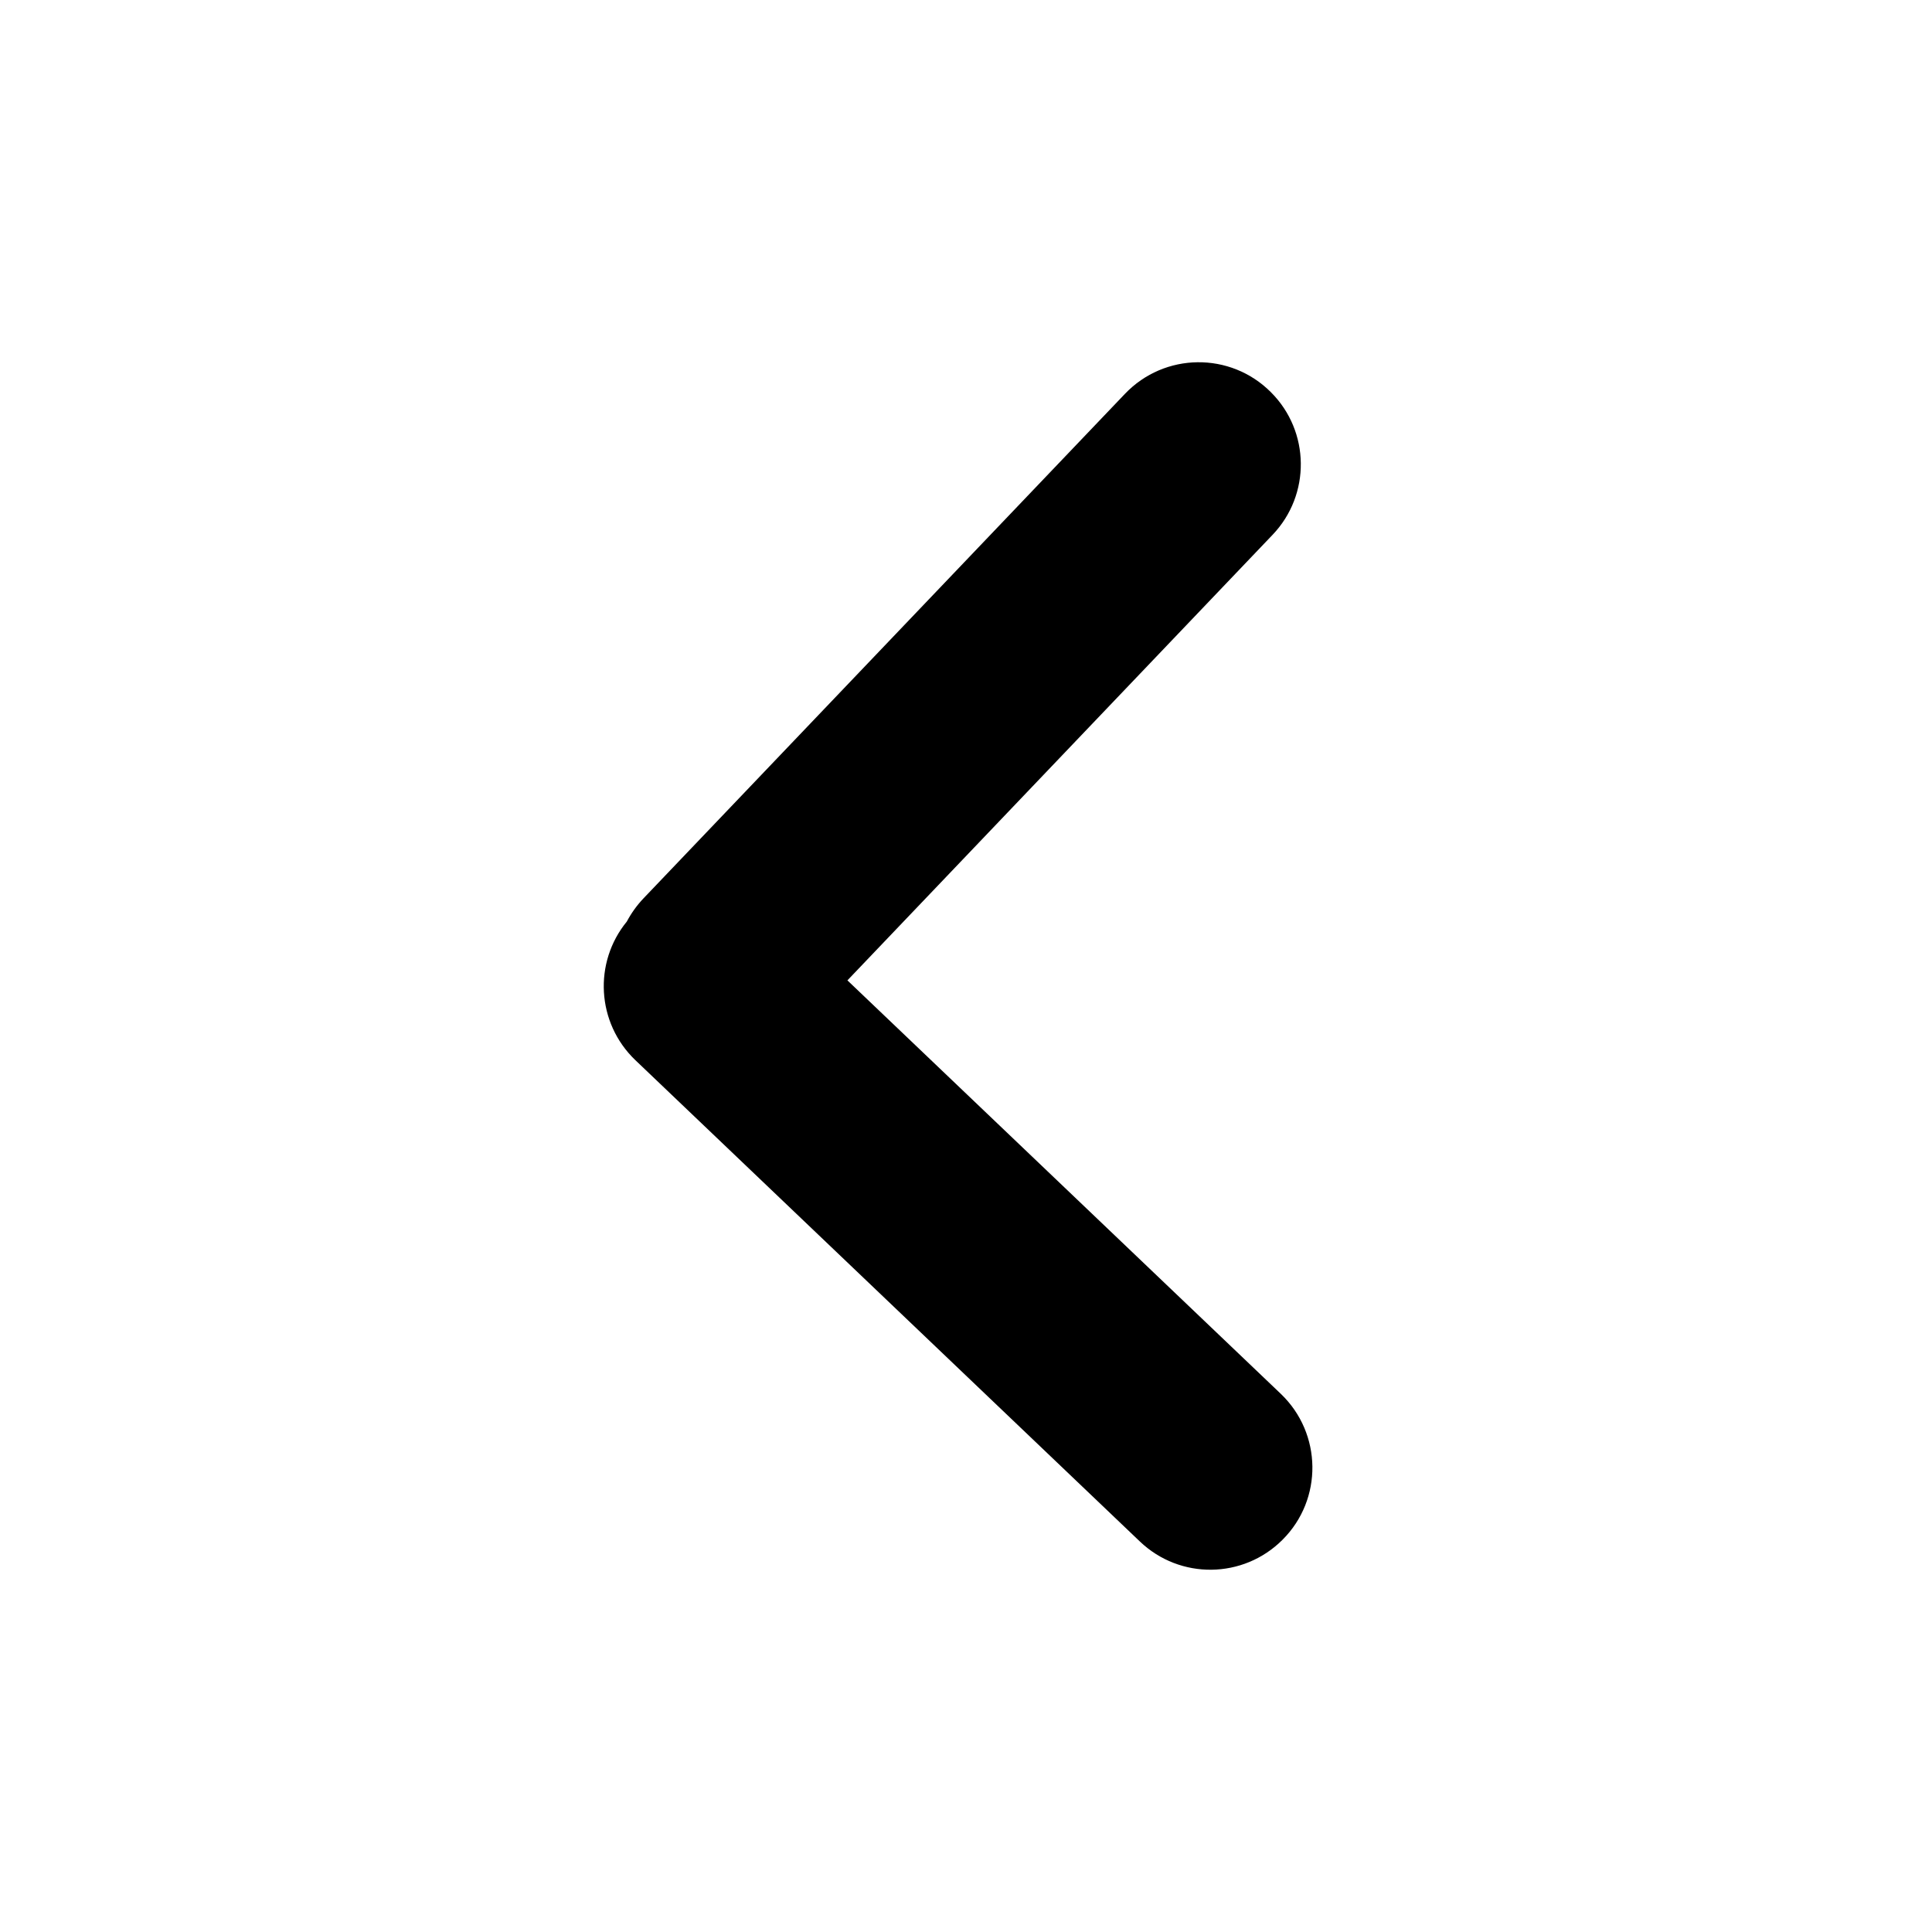
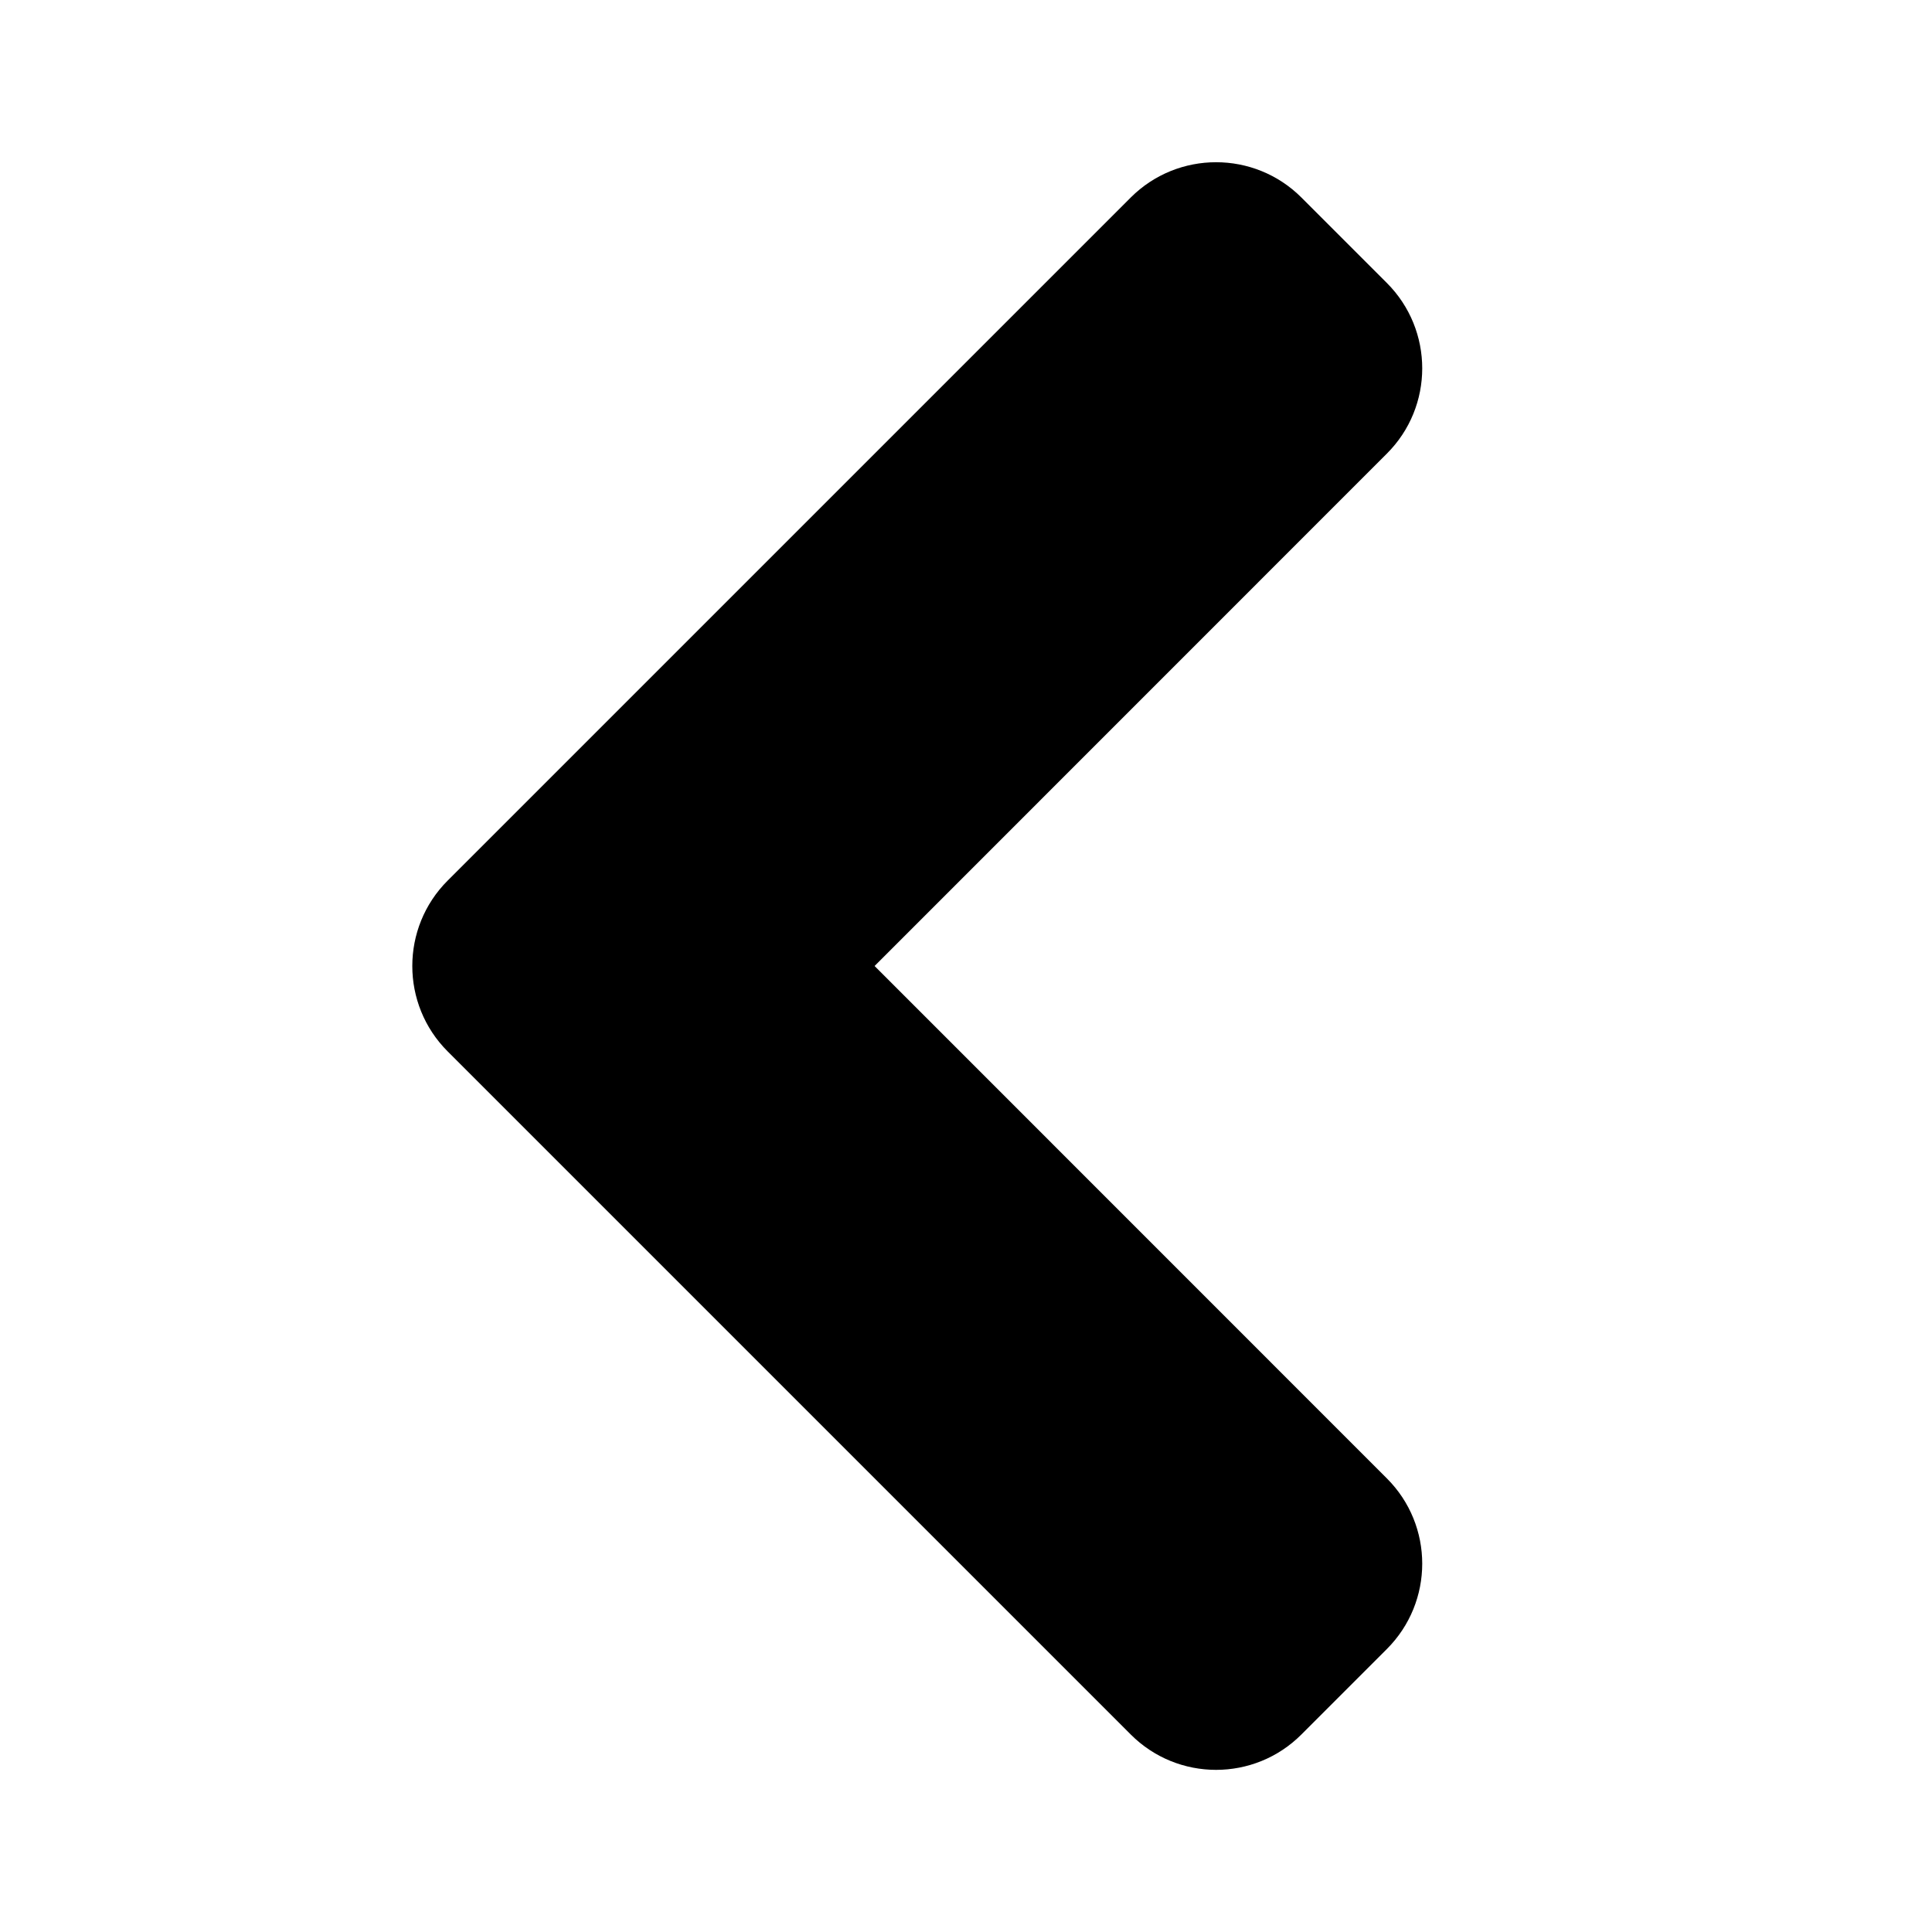
<svg xmlns="http://www.w3.org/2000/svg" width="16" height="16" viewBox="0 0 16 16" fill="none">
-   <path fill-rule="evenodd" clip-rule="evenodd" d="M10.621 12.752C10.957 12.417 10.95 11.871 10.607 11.543L7.018 8.119L10.539 4.429C10.856 4.097 10.85 3.572 10.525 3.248C10.19 2.912 9.644 2.918 9.316 3.262L5.329 7.44C5.273 7.499 5.227 7.564 5.191 7.632C4.914 7.97 4.939 8.471 5.262 8.78L9.44 12.766C9.772 13.083 10.296 13.077 10.621 12.752Z" fill="#000000" />
+   <path fill-rule="evenodd" clip-rule="evenodd" d="M10.778 1.636C10.388 1.246 9.754 1.246 9.364 1.636L4.414 6.586L3.707 7.293C3.317 7.683 3.317 8.317 3.707 8.707L4.414 9.414L9.364 14.364C9.754 14.755 10.388 14.755 10.778 14.364L11.485 13.657C11.876 13.266 11.876 12.633 11.485 12.243L7.243 8L11.485 3.757C11.876 3.367 11.876 2.734 11.485 2.343L10.778 1.636Z" fill="#000000" />
</svg>
